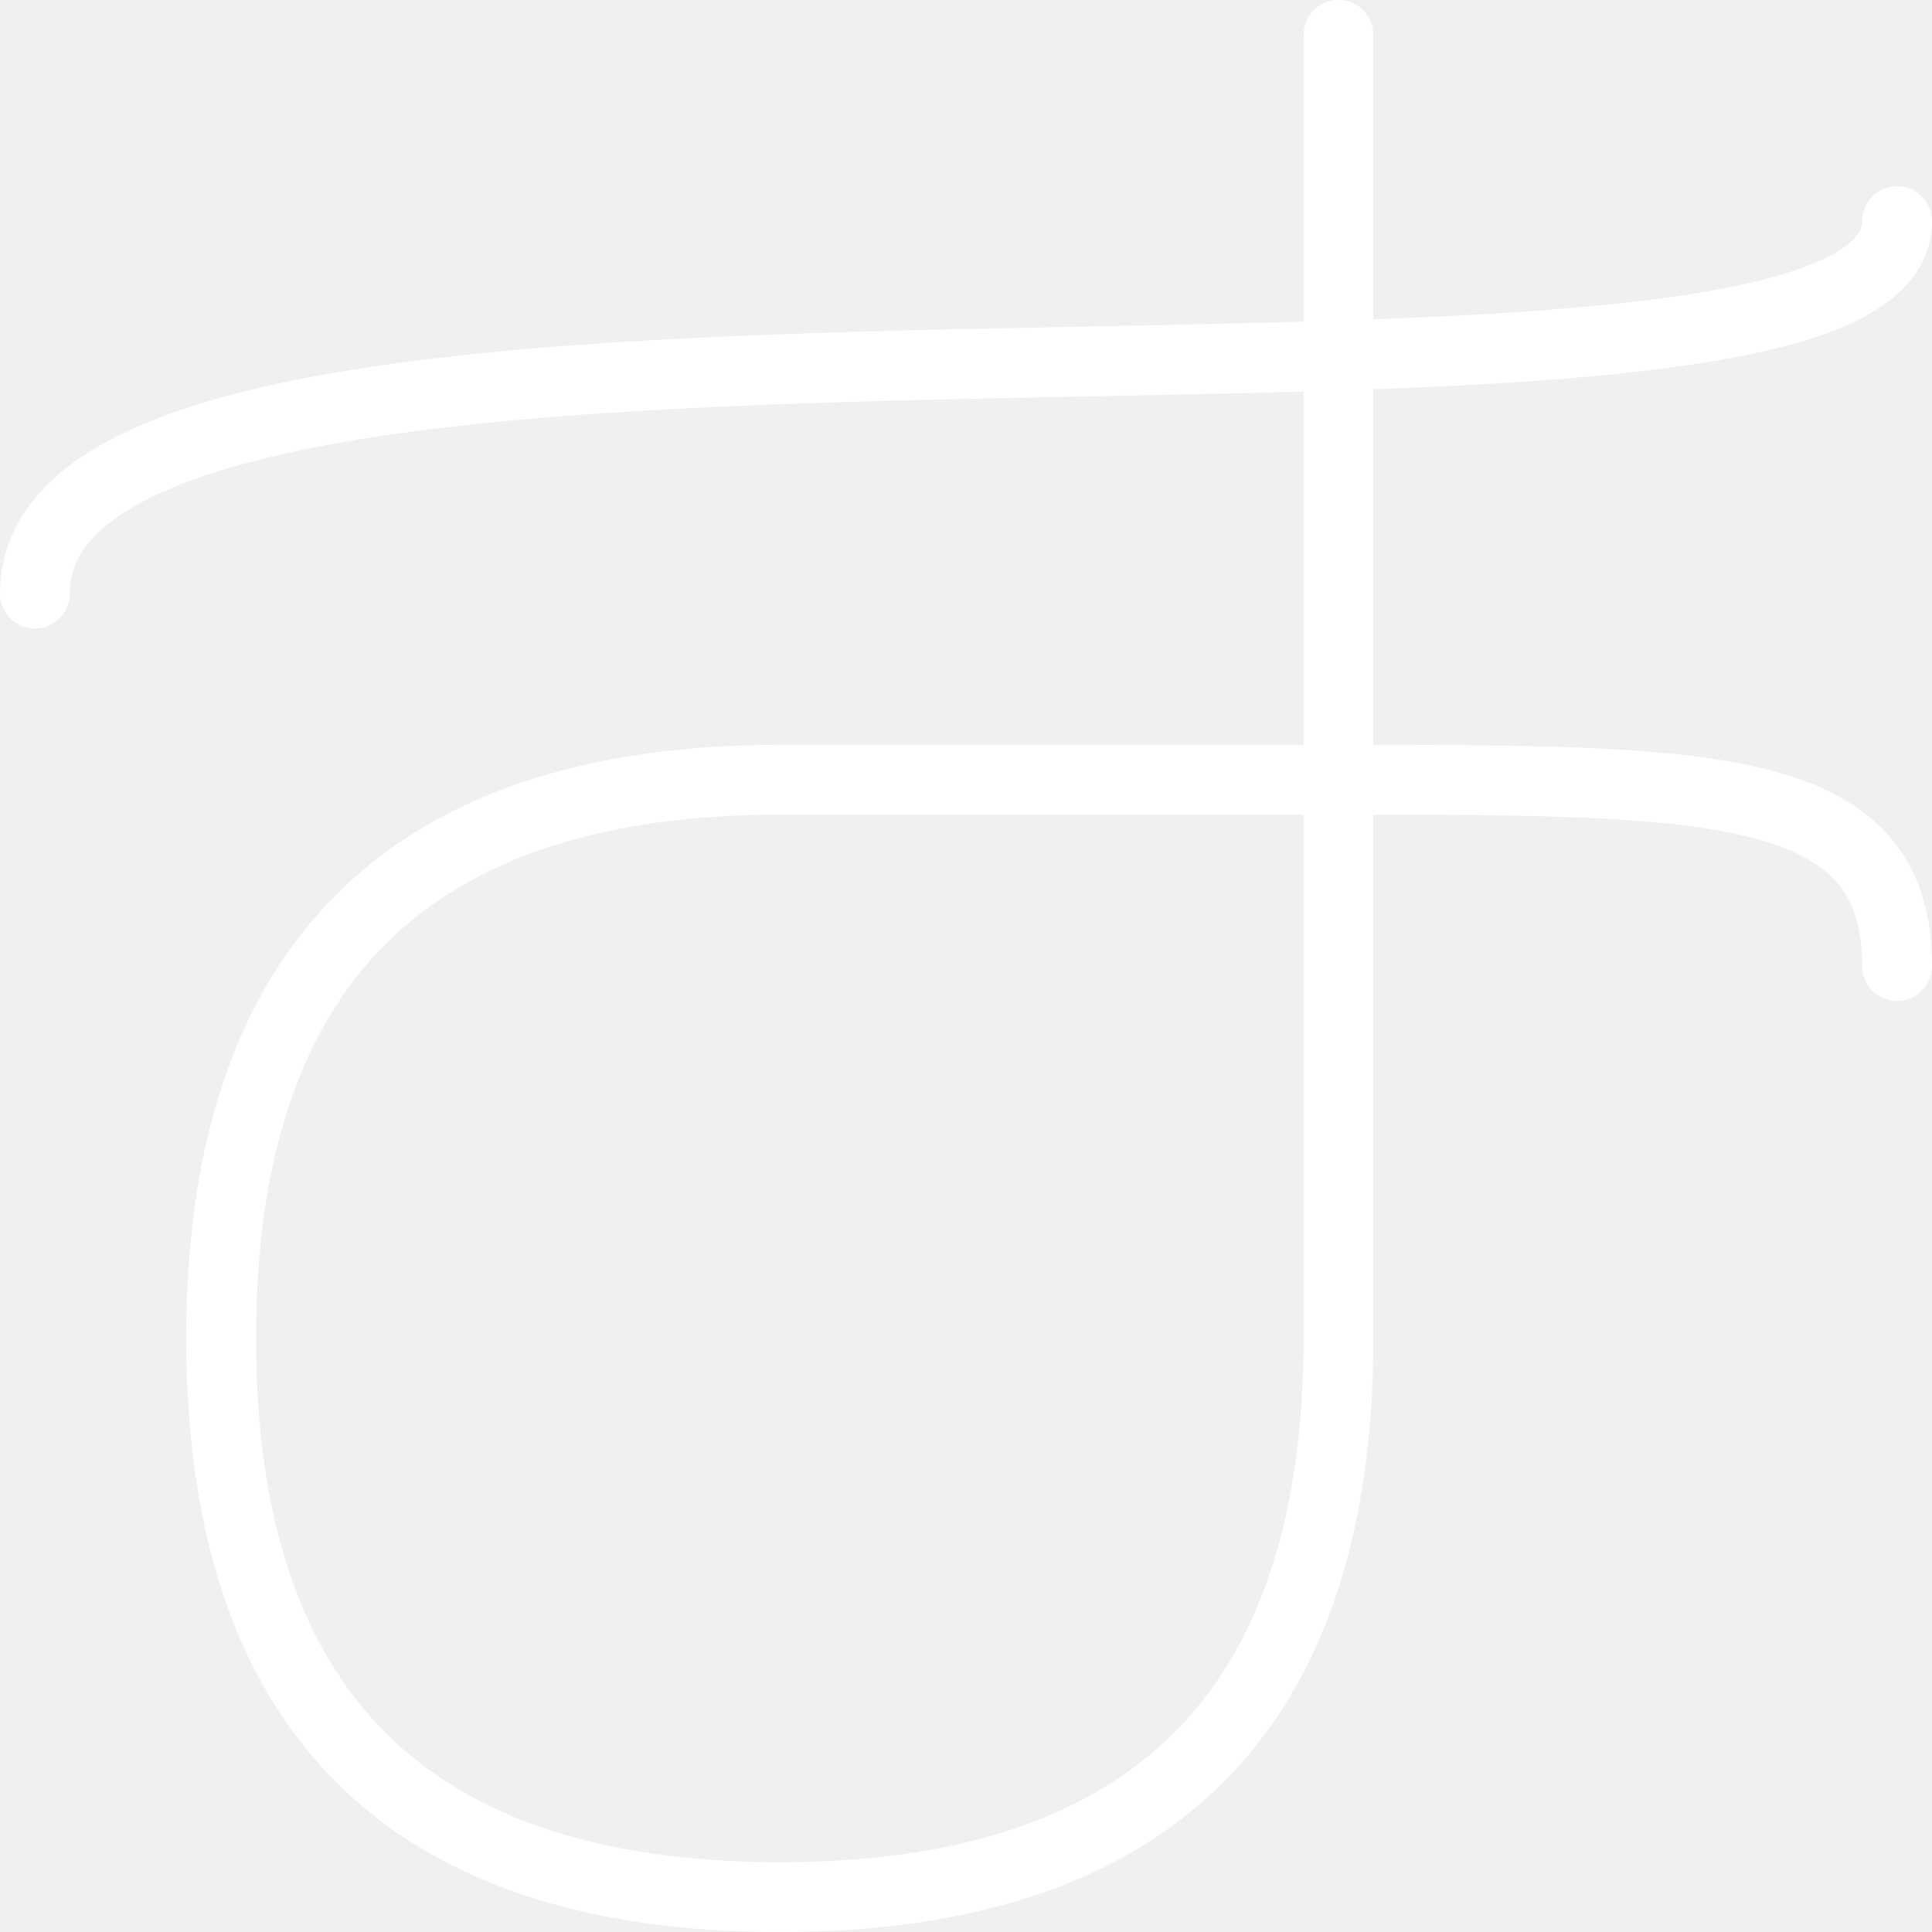
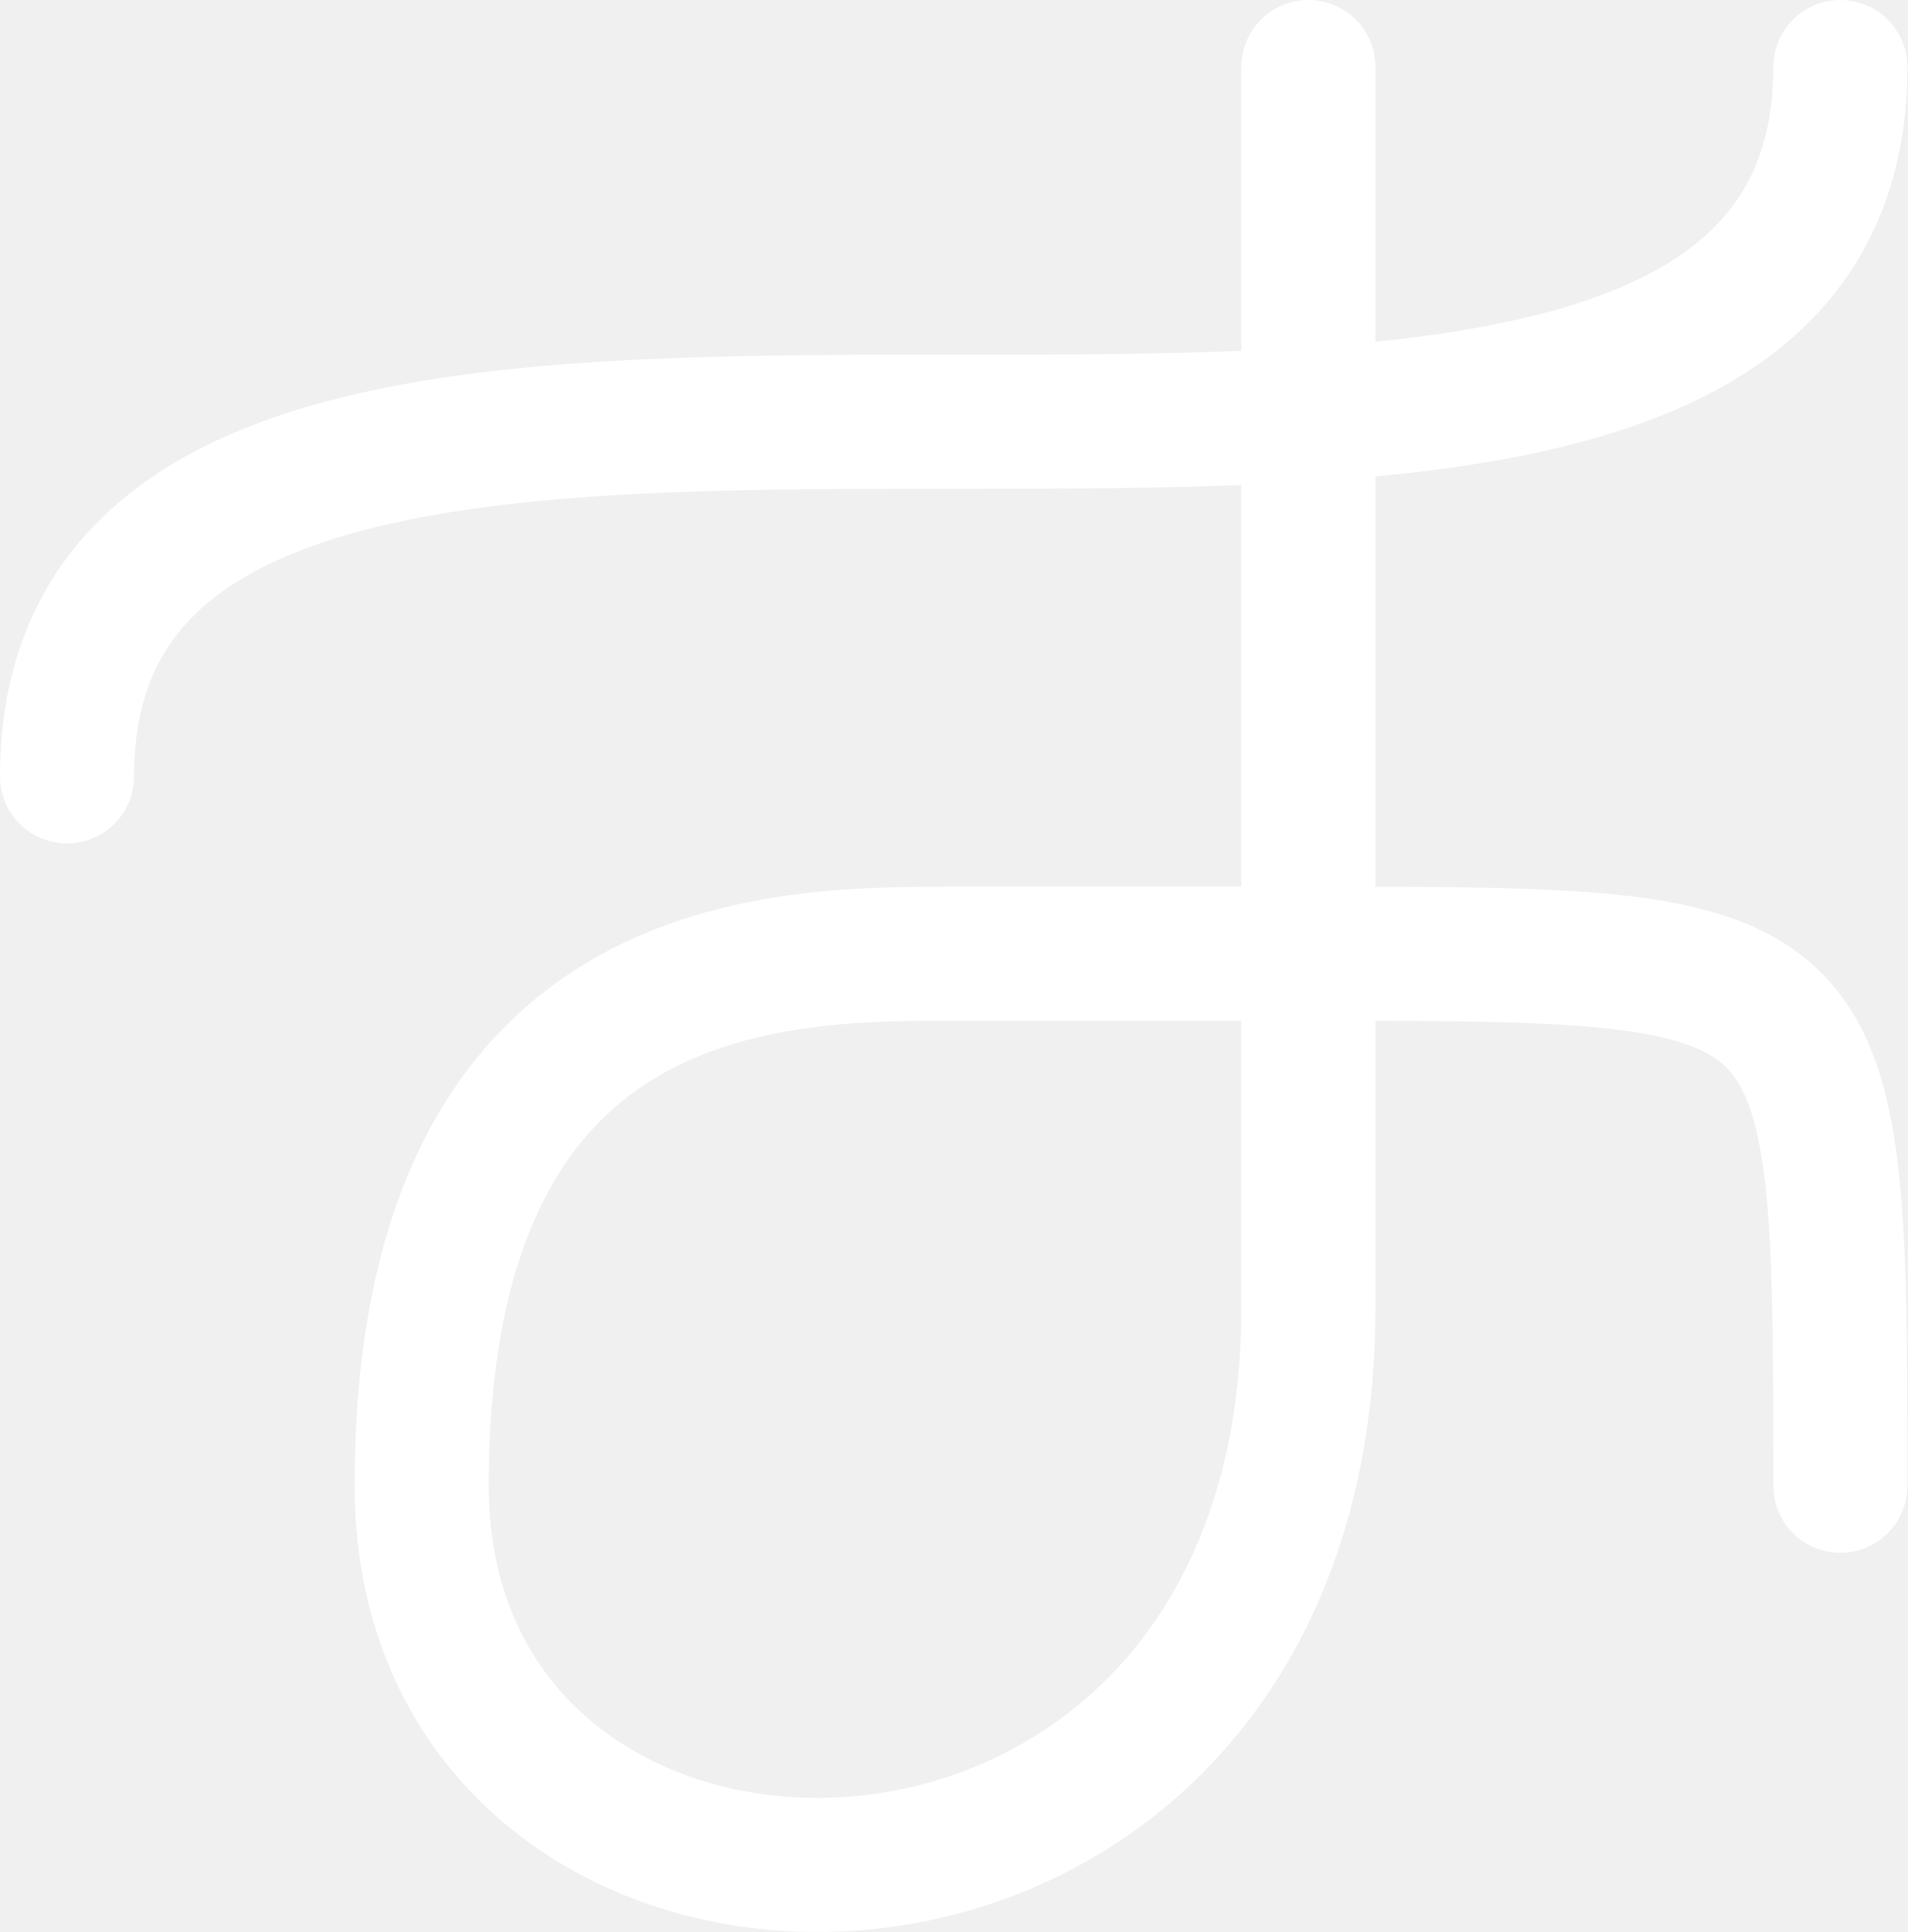
- <svg xmlns="http://www.w3.org/2000/svg" width="41.5" height="41.5" viewBox="0 0 41.5 41.5" version="1.1" id="svg1">
+ <svg xmlns="http://www.w3.org/2000/svg" width="43.024" height="43.578" viewBox="0 0 43.024 43.578" version="1.1" id="svg1">
  <defs id="defs1" />
-   <g id="layer1" style="display:inline" transform="translate(-3.249765,-3.249765)">
-     <path style="fill:none;fill-opacity:1;fill-rule:evenodd;stroke:#ffffff;stroke-width:1.5;stroke-linecap:round;stroke-linejoin:round;stroke-opacity:1" d="M 32,4 V 32 C 32,40 28,44 20,44 12,44 8,40 8,32 8,24 12,20 20,20 h 12 c 8,0 12,0 12,4" id="path18" />
-     <path style="fill:none;fill-opacity:1;fill-rule:evenodd;stroke:#ffffff;stroke-width:1.5;stroke-linecap:round;stroke-linejoin:round;stroke-opacity:1" d="M 44,8 C 44,13.867 4,7.646 4,16" id="path19" />
+   <g id="layer1" style="display:inline" transform="translate(-2.488189,-2.488189)">
+     <path style="fill:none;fill-opacity:1;fill-rule:evenodd;stroke:#ffffff;stroke-width:3.024;stroke-linecap:round;stroke-linejoin:round;stroke-dasharray:none;stroke-opacity:1" d="M 32,4 V 32 C 32,48 12,48 12,36 12,24 20,24 24,24 h 8 c 12,0 12,0 12,12" id="path18" />
+     <path style="fill:none;fill-opacity:1;fill-rule:evenodd;stroke:#ffffff;stroke-width:3.024;stroke-linecap:round;stroke-linejoin:round;stroke-dasharray:none;stroke-opacity:1" d="M 44,4 C 44,20 4,4 4,20" id="path19" />
  </g>
</svg>
